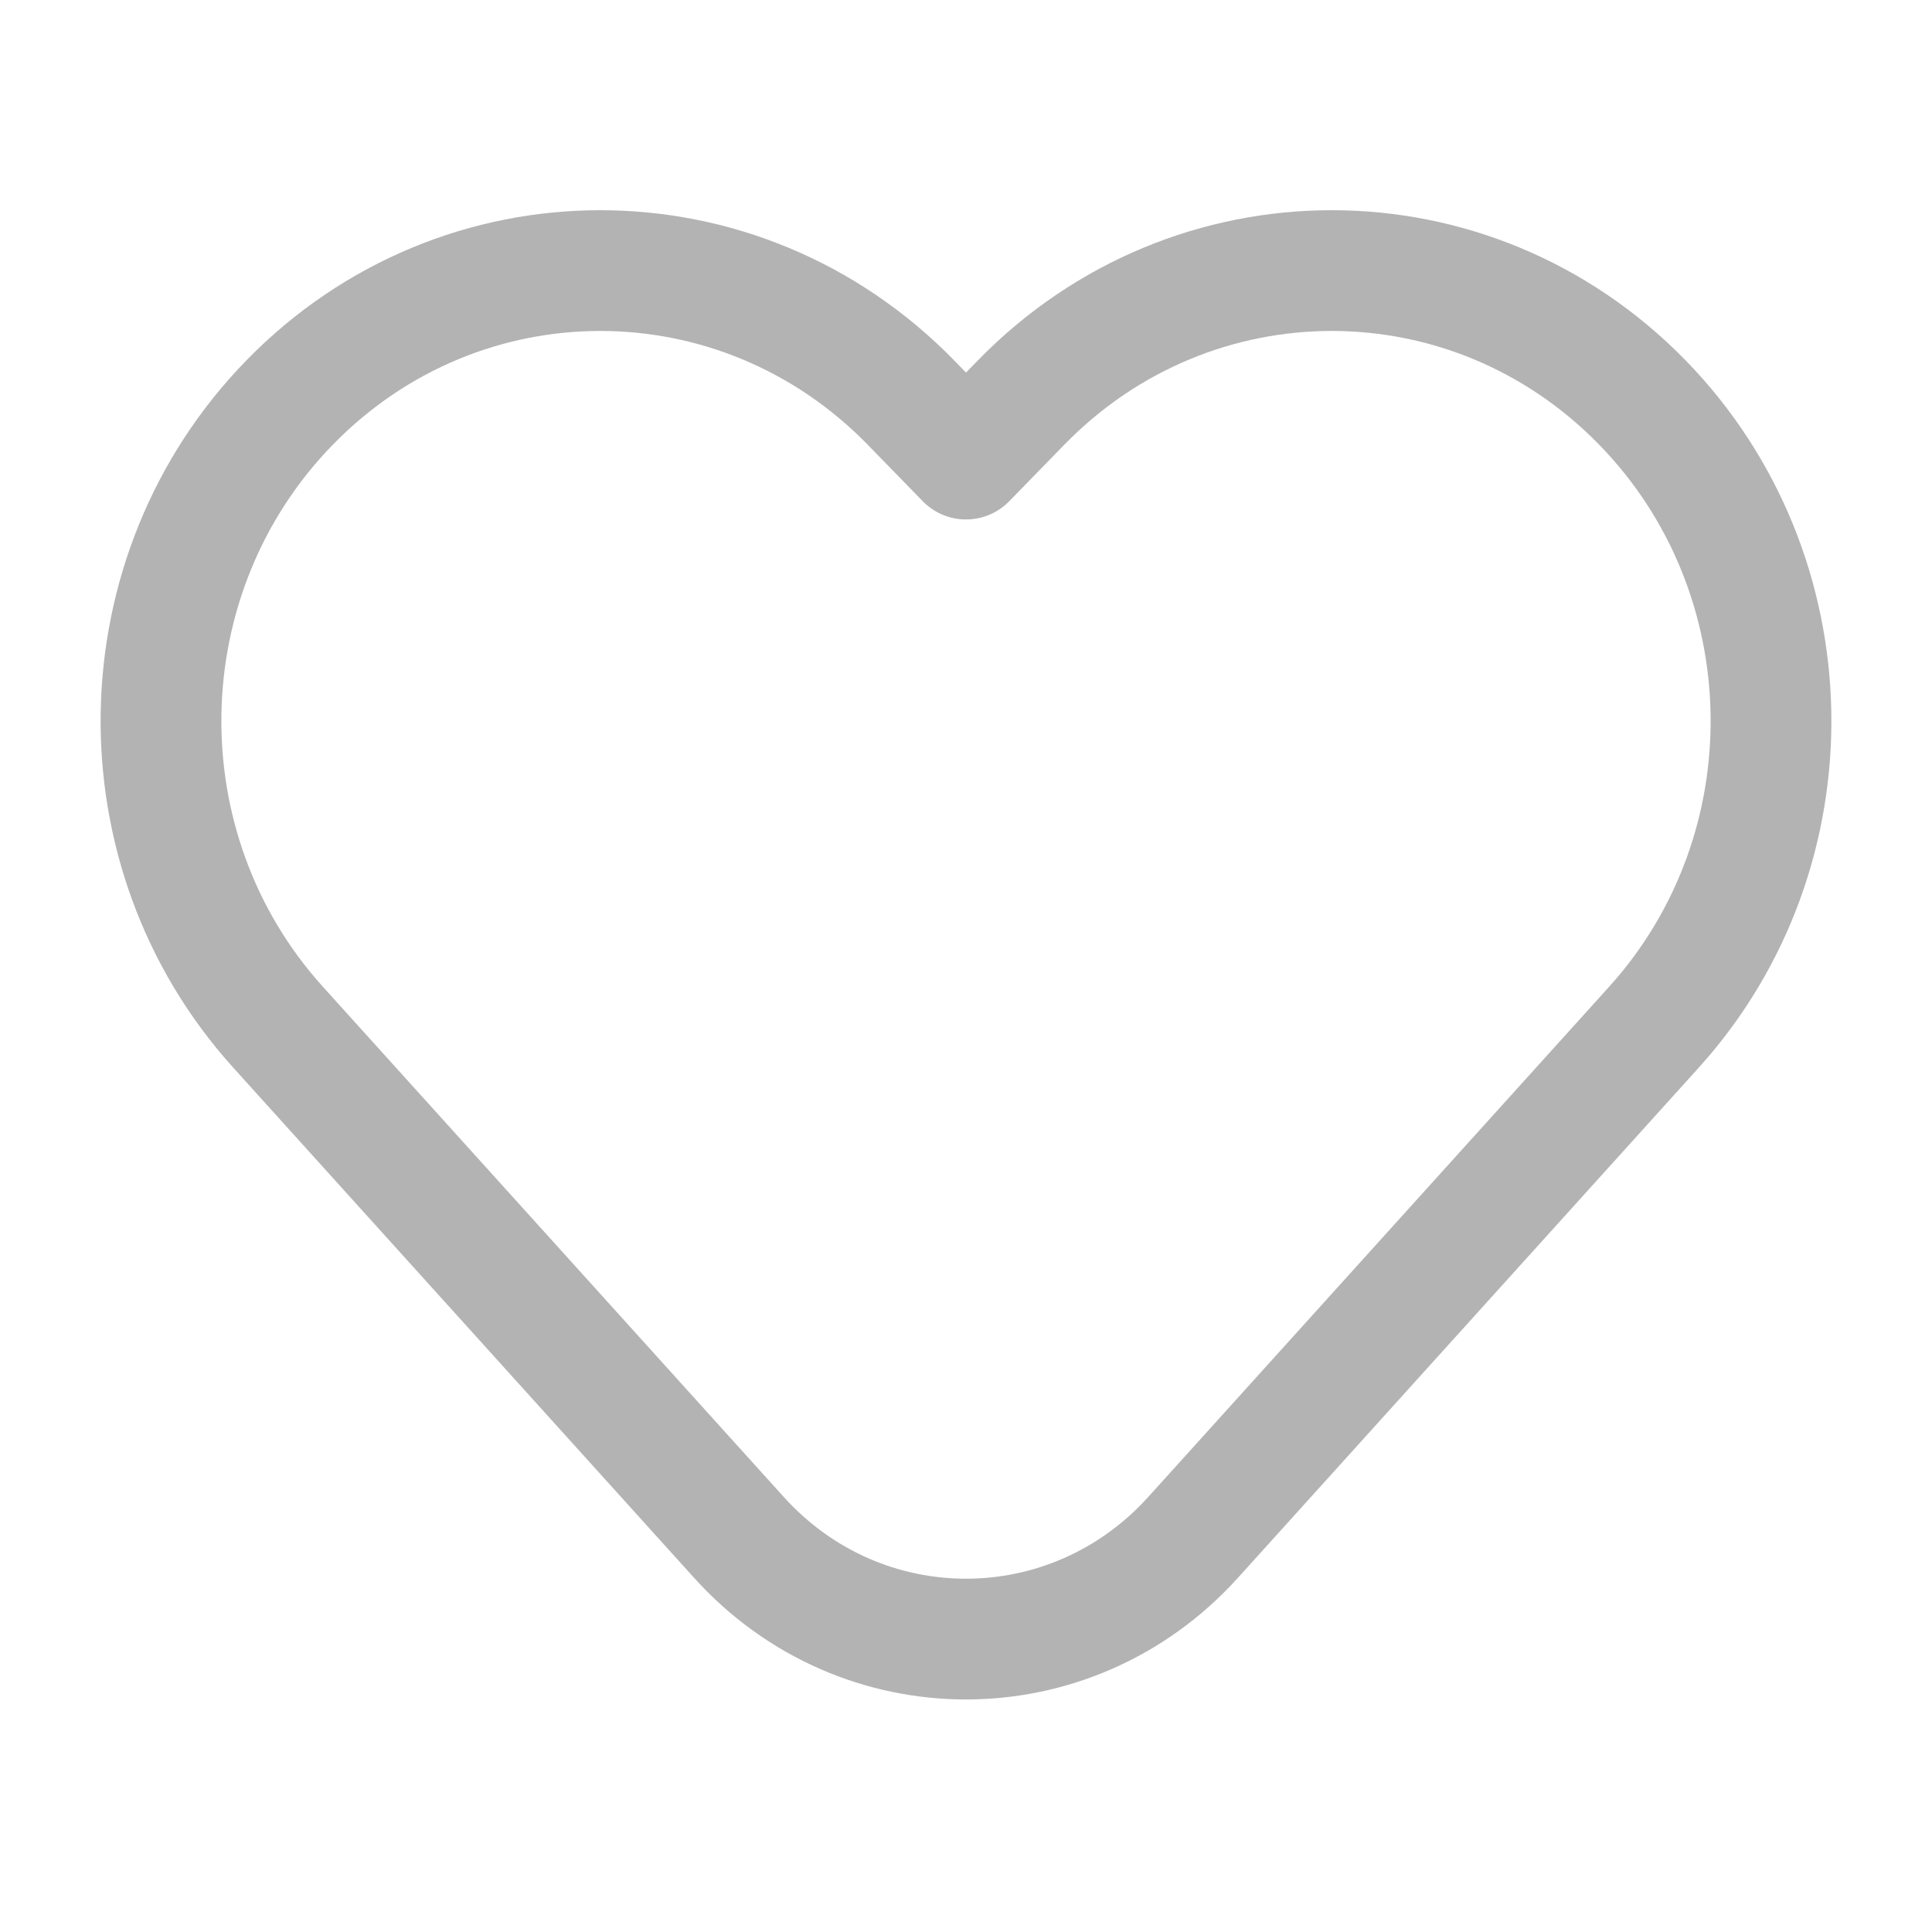
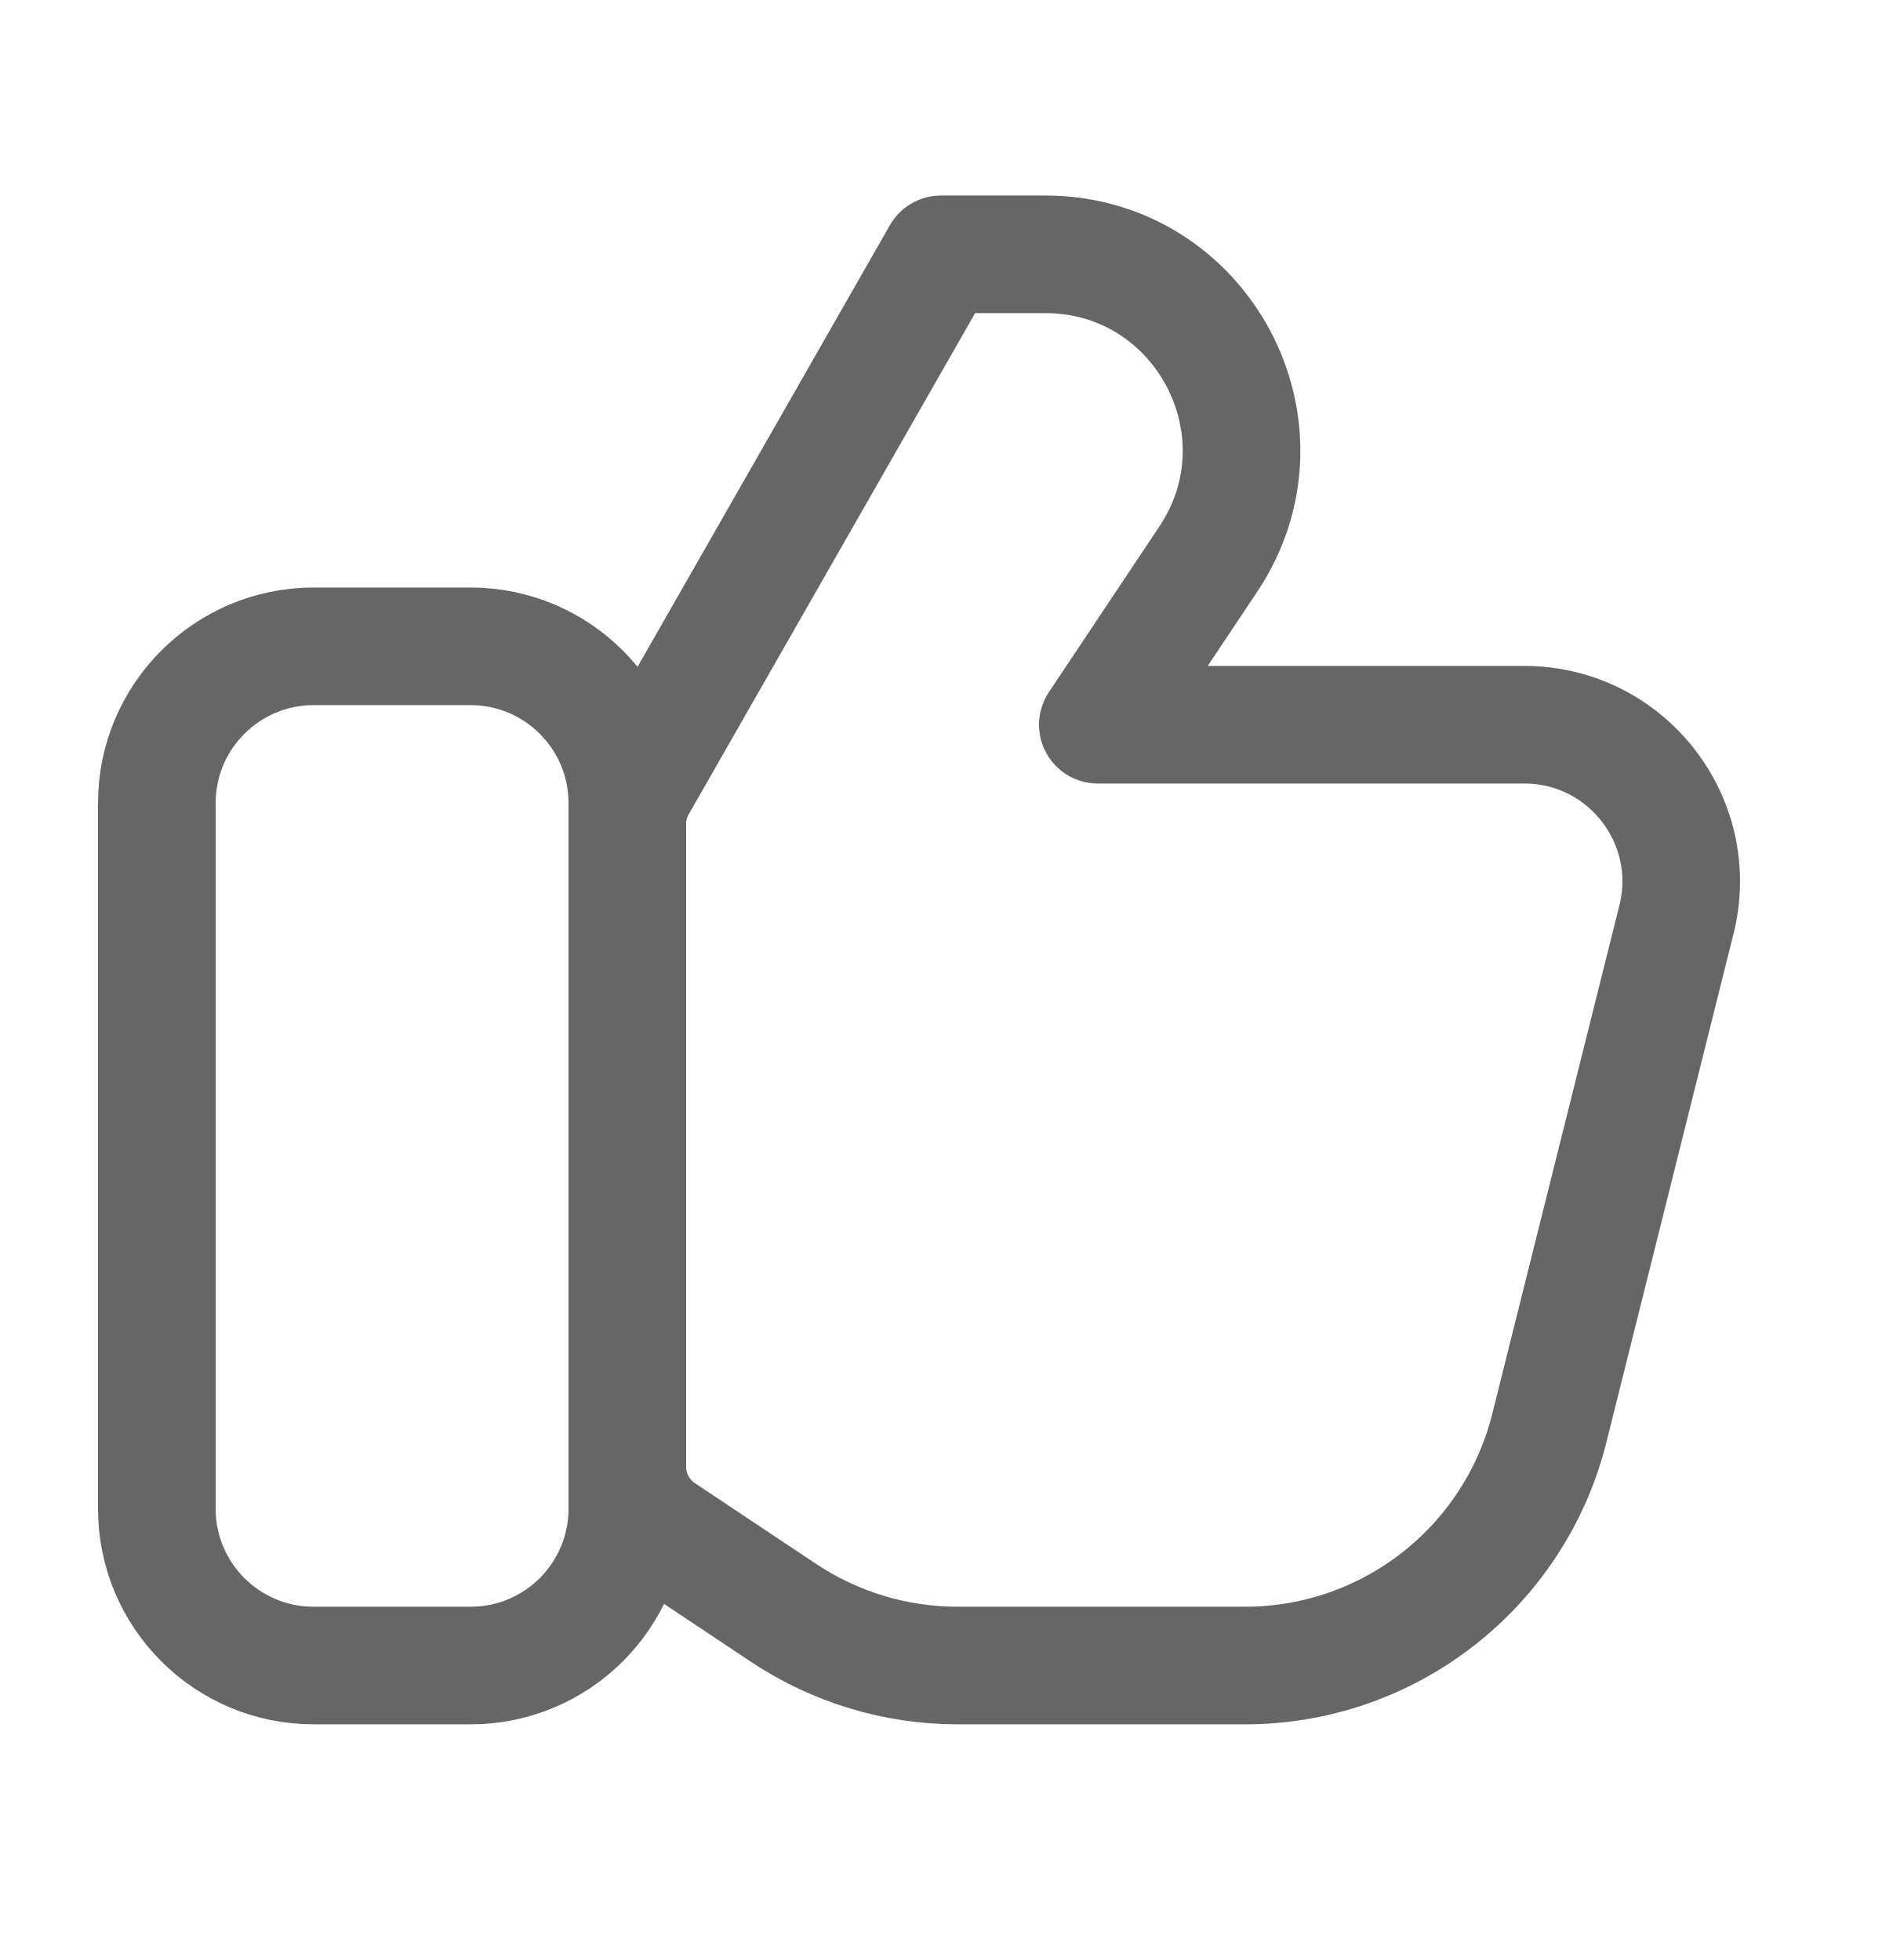
- <svg xmlns="http://www.w3.org/2000/svg" width="24" height="24" viewBox="0 0 24 24" fill="none">
-   <path d="M12.685 5L12 5.703L11.315 5C9.184 2.815 5.729 2.815 3.598 5C1.524 7.127 1.461 10.554 3.454 12.76L9.18 19.099C10.701 20.782 13.298 20.782 14.82 19.099L20.546 12.76C22.539 10.554 22.476 7.127 20.402 5C18.271 2.815 14.816 2.815 12.685 5Z" stroke="#B3B3B3" stroke-width="1.5" stroke-linecap="round" stroke-linejoin="round" />
+ <svg xmlns="http://www.w3.org/2000/svg" width="24" height="25" viewBox="0 0 24 25" fill="none">
+   <g id="ic/like">
+     <g id="Vector">
+       <path d="M6 8.244H4C2.895 8.244 2 9.14 2 10.244V19.244C2 20.349 2.895 21.244 4 21.244H6C7.105 21.244 8 20.349 8 19.244V10.244C8 9.14 7.105 8.244 6 8.244Z" stroke="#666666" stroke-width="1.5" stroke-linecap="round" stroke-linejoin="round" />
+       <path d="M15.877 21.244H12.211C11.421 21.244 10.649 21.01 9.992 20.572L8.445 19.541C8.167 19.355 8 19.043 8 18.709V10.51C8 10.336 8.045 10.165 8.132 10.014L12 3.244H13.329C15.325 3.244 16.516 5.47 15.409 7.131L14 9.244H19.438C20.74 9.244 21.694 10.467 21.379 11.729L19.758 18.214C19.312 19.995 17.712 21.244 15.877 21.244Z" stroke="#666666" stroke-width="1.5" stroke-linecap="round" stroke-linejoin="round" />
+     </g>
+   </g>
</svg>
